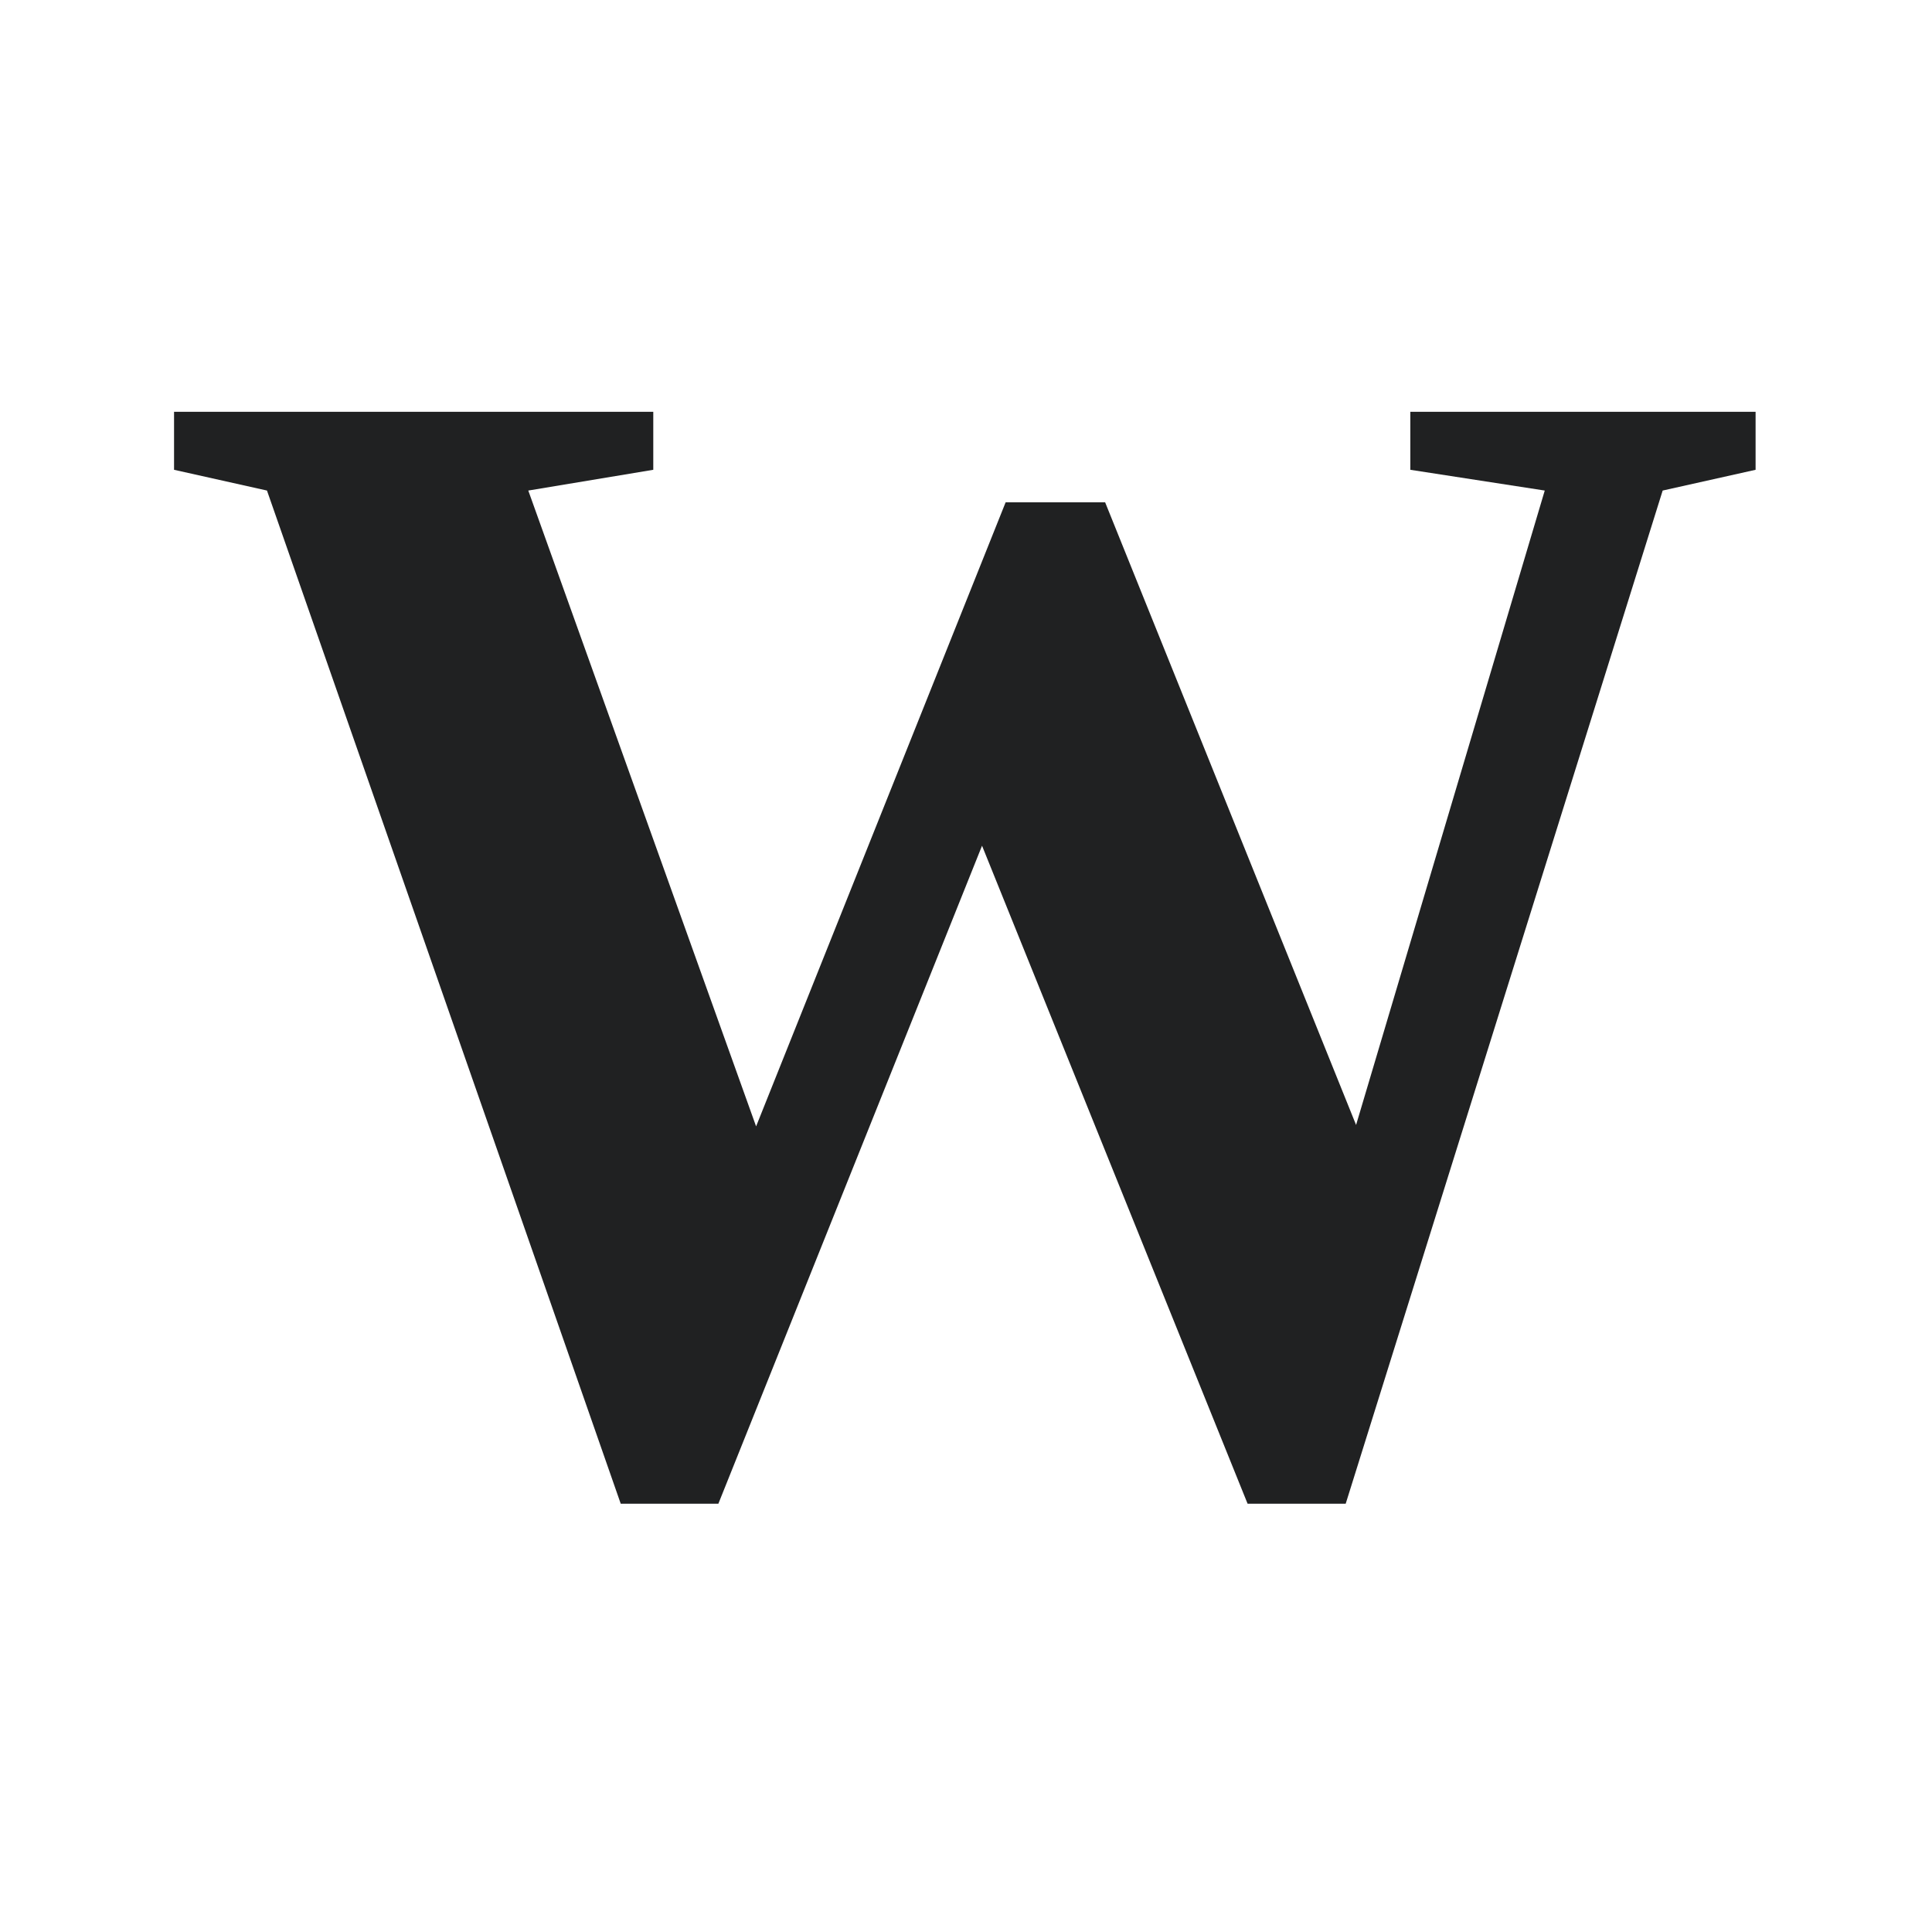
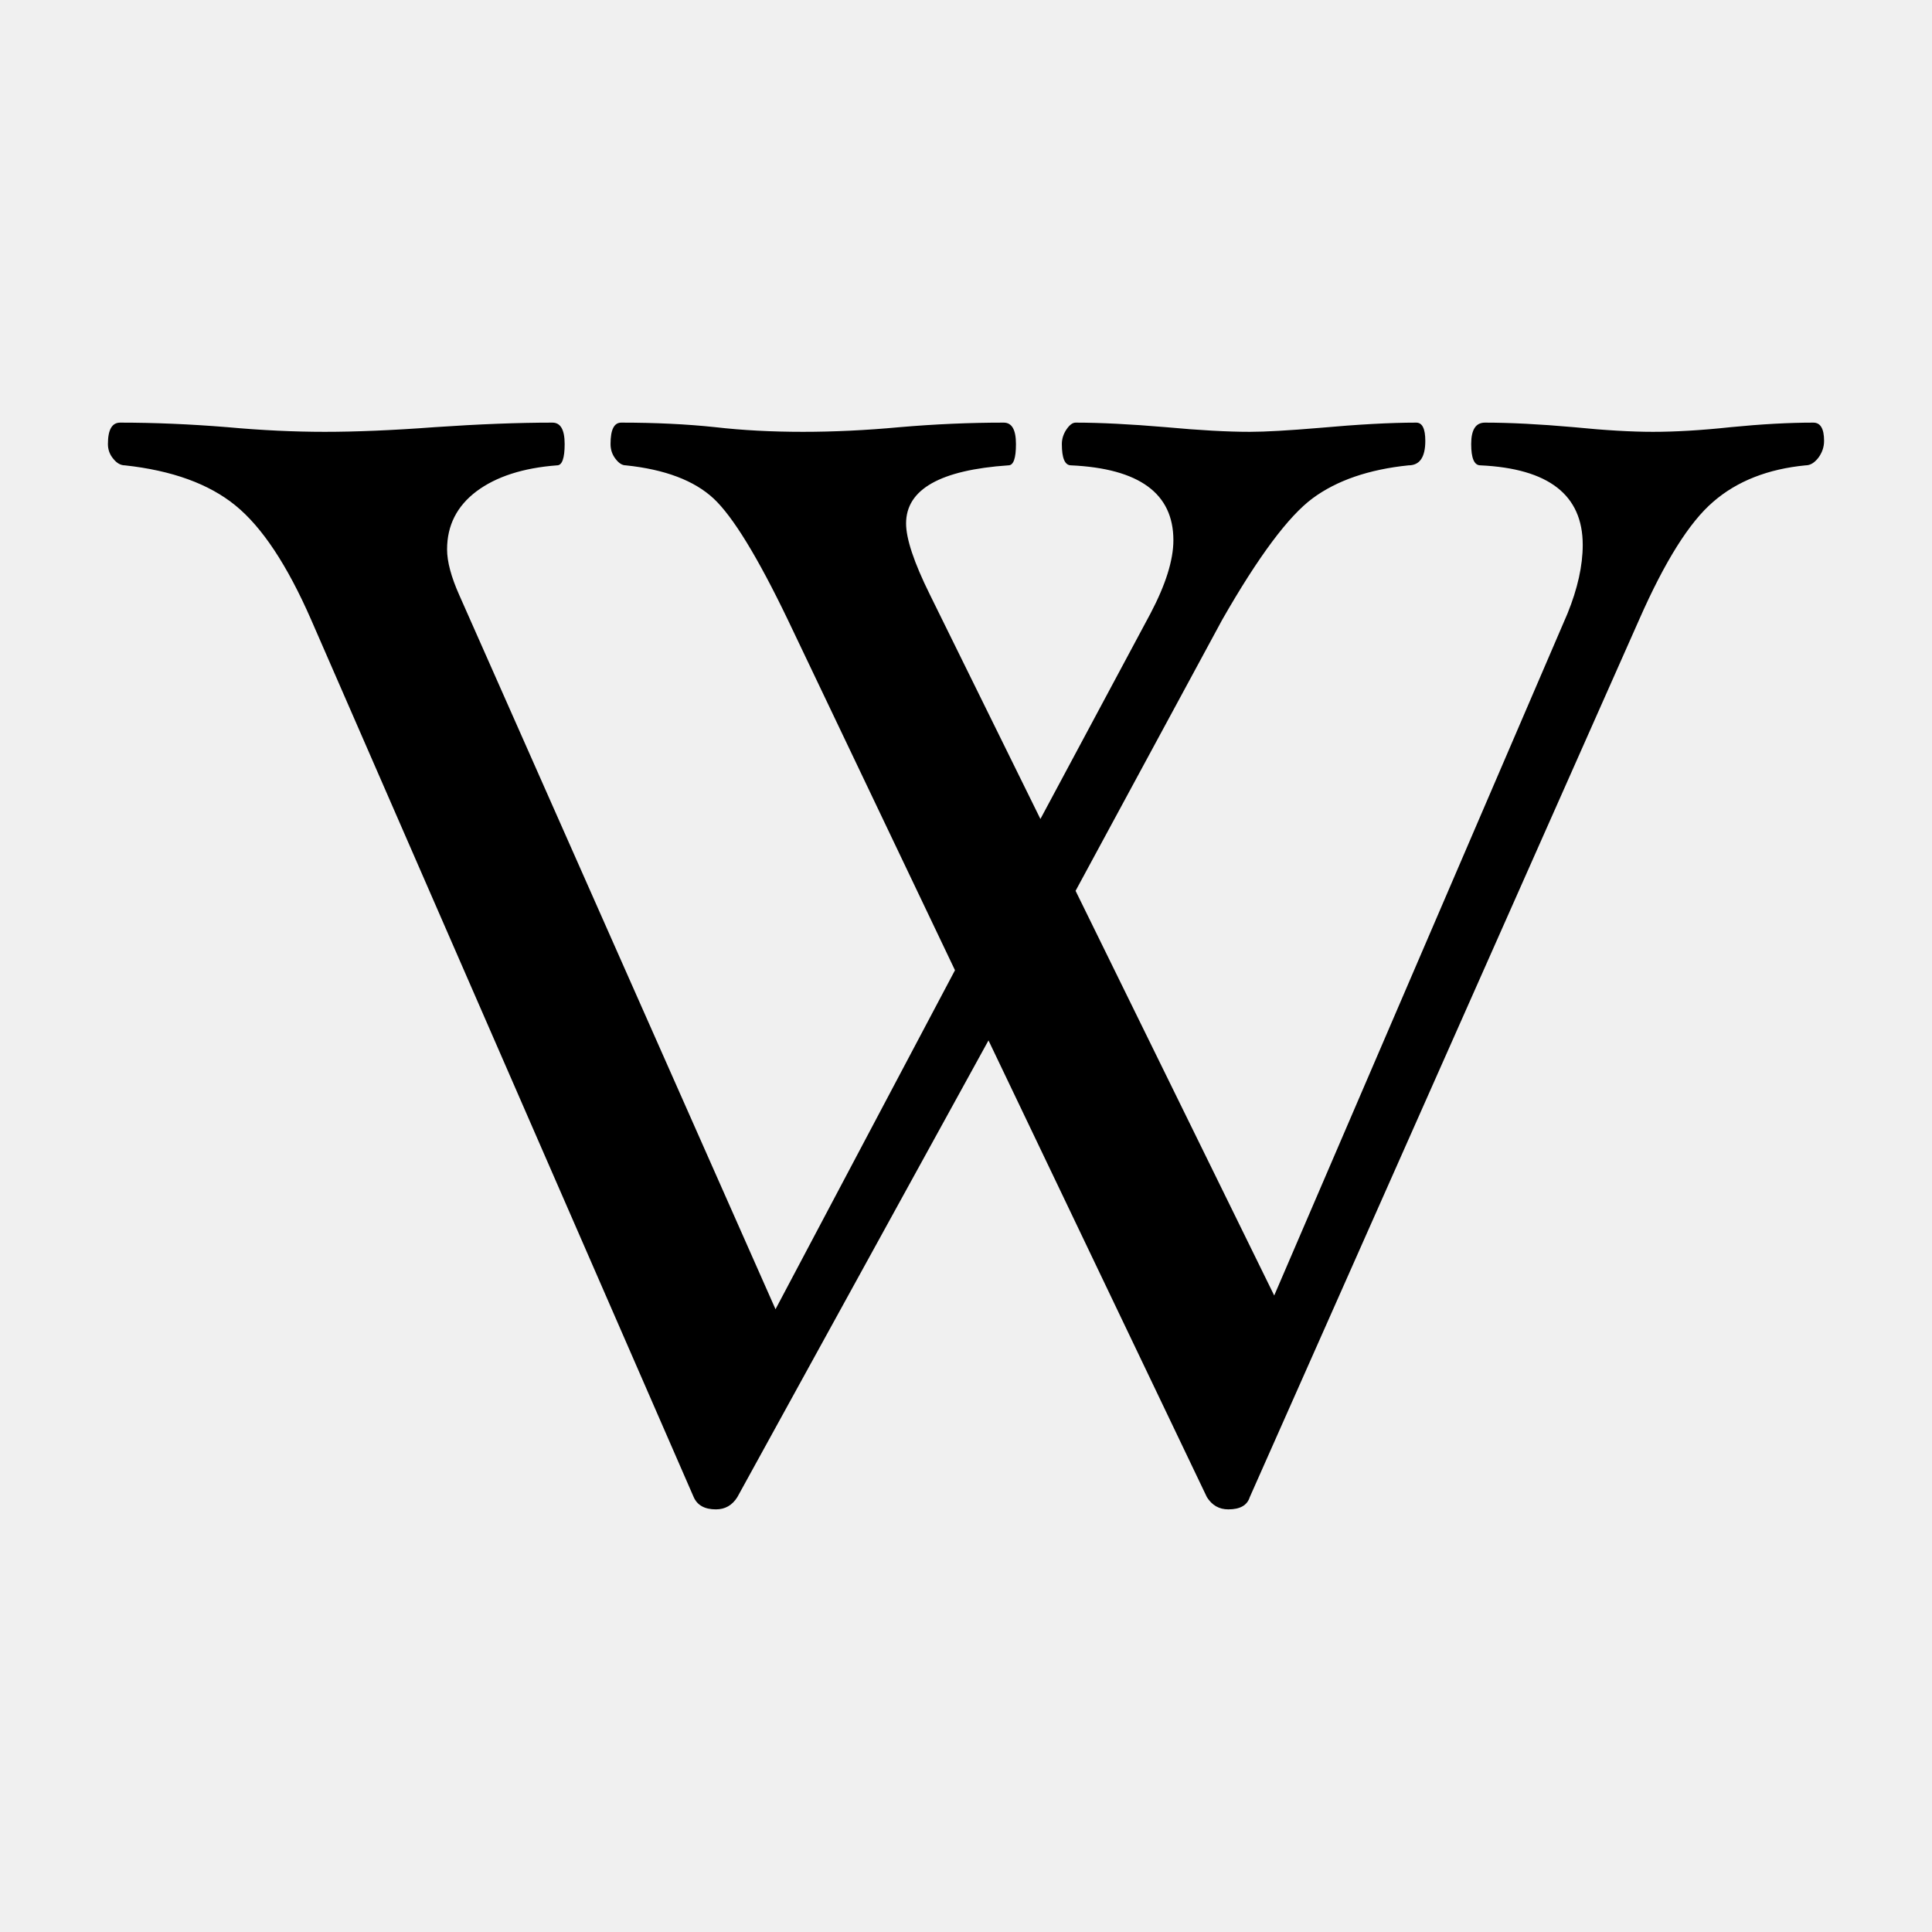
- <svg xmlns="http://www.w3.org/2000/svg" viewBox="0 0 64 64">
-   <rect width="64" height="64" fill="#fff" />
-   <text x="32" y="49" text-anchor="middle" font-family="Georgia,Times New Roman,serif" font-size="54" font-weight="700" fill="#202122">W</text>
+ <svg xmlns="http://www.w3.org/2000/svg" width="128" height="128" stroke-miterlimit="10" style="shape-rendering:geometricPrecision; fill-rule:evenodd">
+   <path d="M 120.85,29.21 C 120.85,29.62 120.72,29.99 120.47,30.33 C 120.21,30.66 119.94,30.83 119.63,30.83 C 117.14,31.07 115.09,31.87 113.51,33.24 C 111.92,34.6 110.29,37.21 108.6,41.05 L 82.8,99.19 C 82.63,99.73 82.16,100 81.38,100 C 80.77,100 80.3,99.73 79.96,99.19 L 65.49,68.93 L 48.85,99.19 C 48.51,99.73 48.04,100 47.43,100 C 46.69,100 46.2,99.73 45.96,99.19 L 20.61,41.05 C 19.03,37.44 17.36,34.92 15.6,33.49 C 13.85,32.06 11.4,31.17 8.27,30.83 C 8,30.83 7.74,30.69 7.51,30.4 C 7.27,30.12 7.15,29.79 7.15,29.42 C 7.15,28.47 7.42,28 7.96,28 C 10.22,28 12.58,28.1 15.05,28.3 C 17.34,28.51 19.5,28.61 21.52,28.61 C 23.58,28.61 26.01,28.51 28.81,28.3 C 31.74,28.1 34.34,28 36.6,28 C 37.14,28 37.41,28.47 37.41,29.42 C 37.41,30.36 37.24,30.83 36.91,30.83 C 34.65,31 32.87,31.58 31.57,32.55 C 30.27,33.53 29.62,34.81 29.62,36.4 C 29.62,37.21 29.89,38.22 30.43,39.43 L 51.38,86.74 L 63.27,64.28 L 52.19,41.05 C 50.2,36.91 48.56,34.23 47.28,33.03 C 46,31.84 44.06,31.1 41.46,30.83 C 41.22,30.83 41,30.69 40.78,30.4 C 40.56,30.12 40.45,29.79 40.45,29.42 C 40.45,28.47 40.68,28 41.16,28 C 43.42,28 45.49,28.1 47.38,28.3 C 49.2,28.51 51.14,28.61 53.2,28.61 C 55.22,28.61 57.36,28.51 59.62,28.3 C 61.95,28.1 64.24,28 66.5,28 C 67.04,28 67.31,28.47 67.31,29.42 C 67.31,30.36 67.15,30.83 66.81,30.83 C 62.29,31.14 60.03,32.42 60.03,34.68 C 60.03,35.69 60.55,37.26 61.6,39.38 L 68.93,54.26 L 76.22,40.65 C 77.23,38.73 77.74,37.11 77.74,35.79 C 77.74,32.69 75.48,31.04 70.96,30.83 C 70.55,30.83 70.35,30.36 70.35,29.42 C 70.35,29.08 70.45,28.76 70.65,28.46 C 70.86,28.15 71.06,28 71.26,28 C 72.88,28 74.87,28.1 77.23,28.3 C 79.49,28.51 81.35,28.61 82.8,28.61 C 83.84,28.61 85.38,28.52 87.4,28.35 C 89.96,28.12 92.11,28 93.83,28 C 94.23,28 94.43,28.4 94.43,29.21 C 94.43,30.29 94.06,30.83 93.32,30.83 C 90.69,31.1 88.57,31.83 86.97,33.01 C 85.37,34.19 83.37,36.87 80.98,41.05 L 71.26,59.02 L 84.42,85.83 L 103.85,40.65 C 104.52,39 104.86,37.48 104.86,36.1 C 104.86,32.79 102.6,31.04 98.08,30.83 C 97.67,30.83 97.47,30.36 97.47,29.42 C 97.47,28.47 97.77,28 98.38,28 C 100.03,28 101.99,28.1 104.25,28.3 C 106.34,28.51 108.1,28.61 109.51,28.61 C 111,28.61 112.72,28.51 114.67,28.3 C 116.7,28.1 118.52,28 120.14,28 C 120.61,28 120.85,28.4 120.85,29.21 z" />
</svg>
